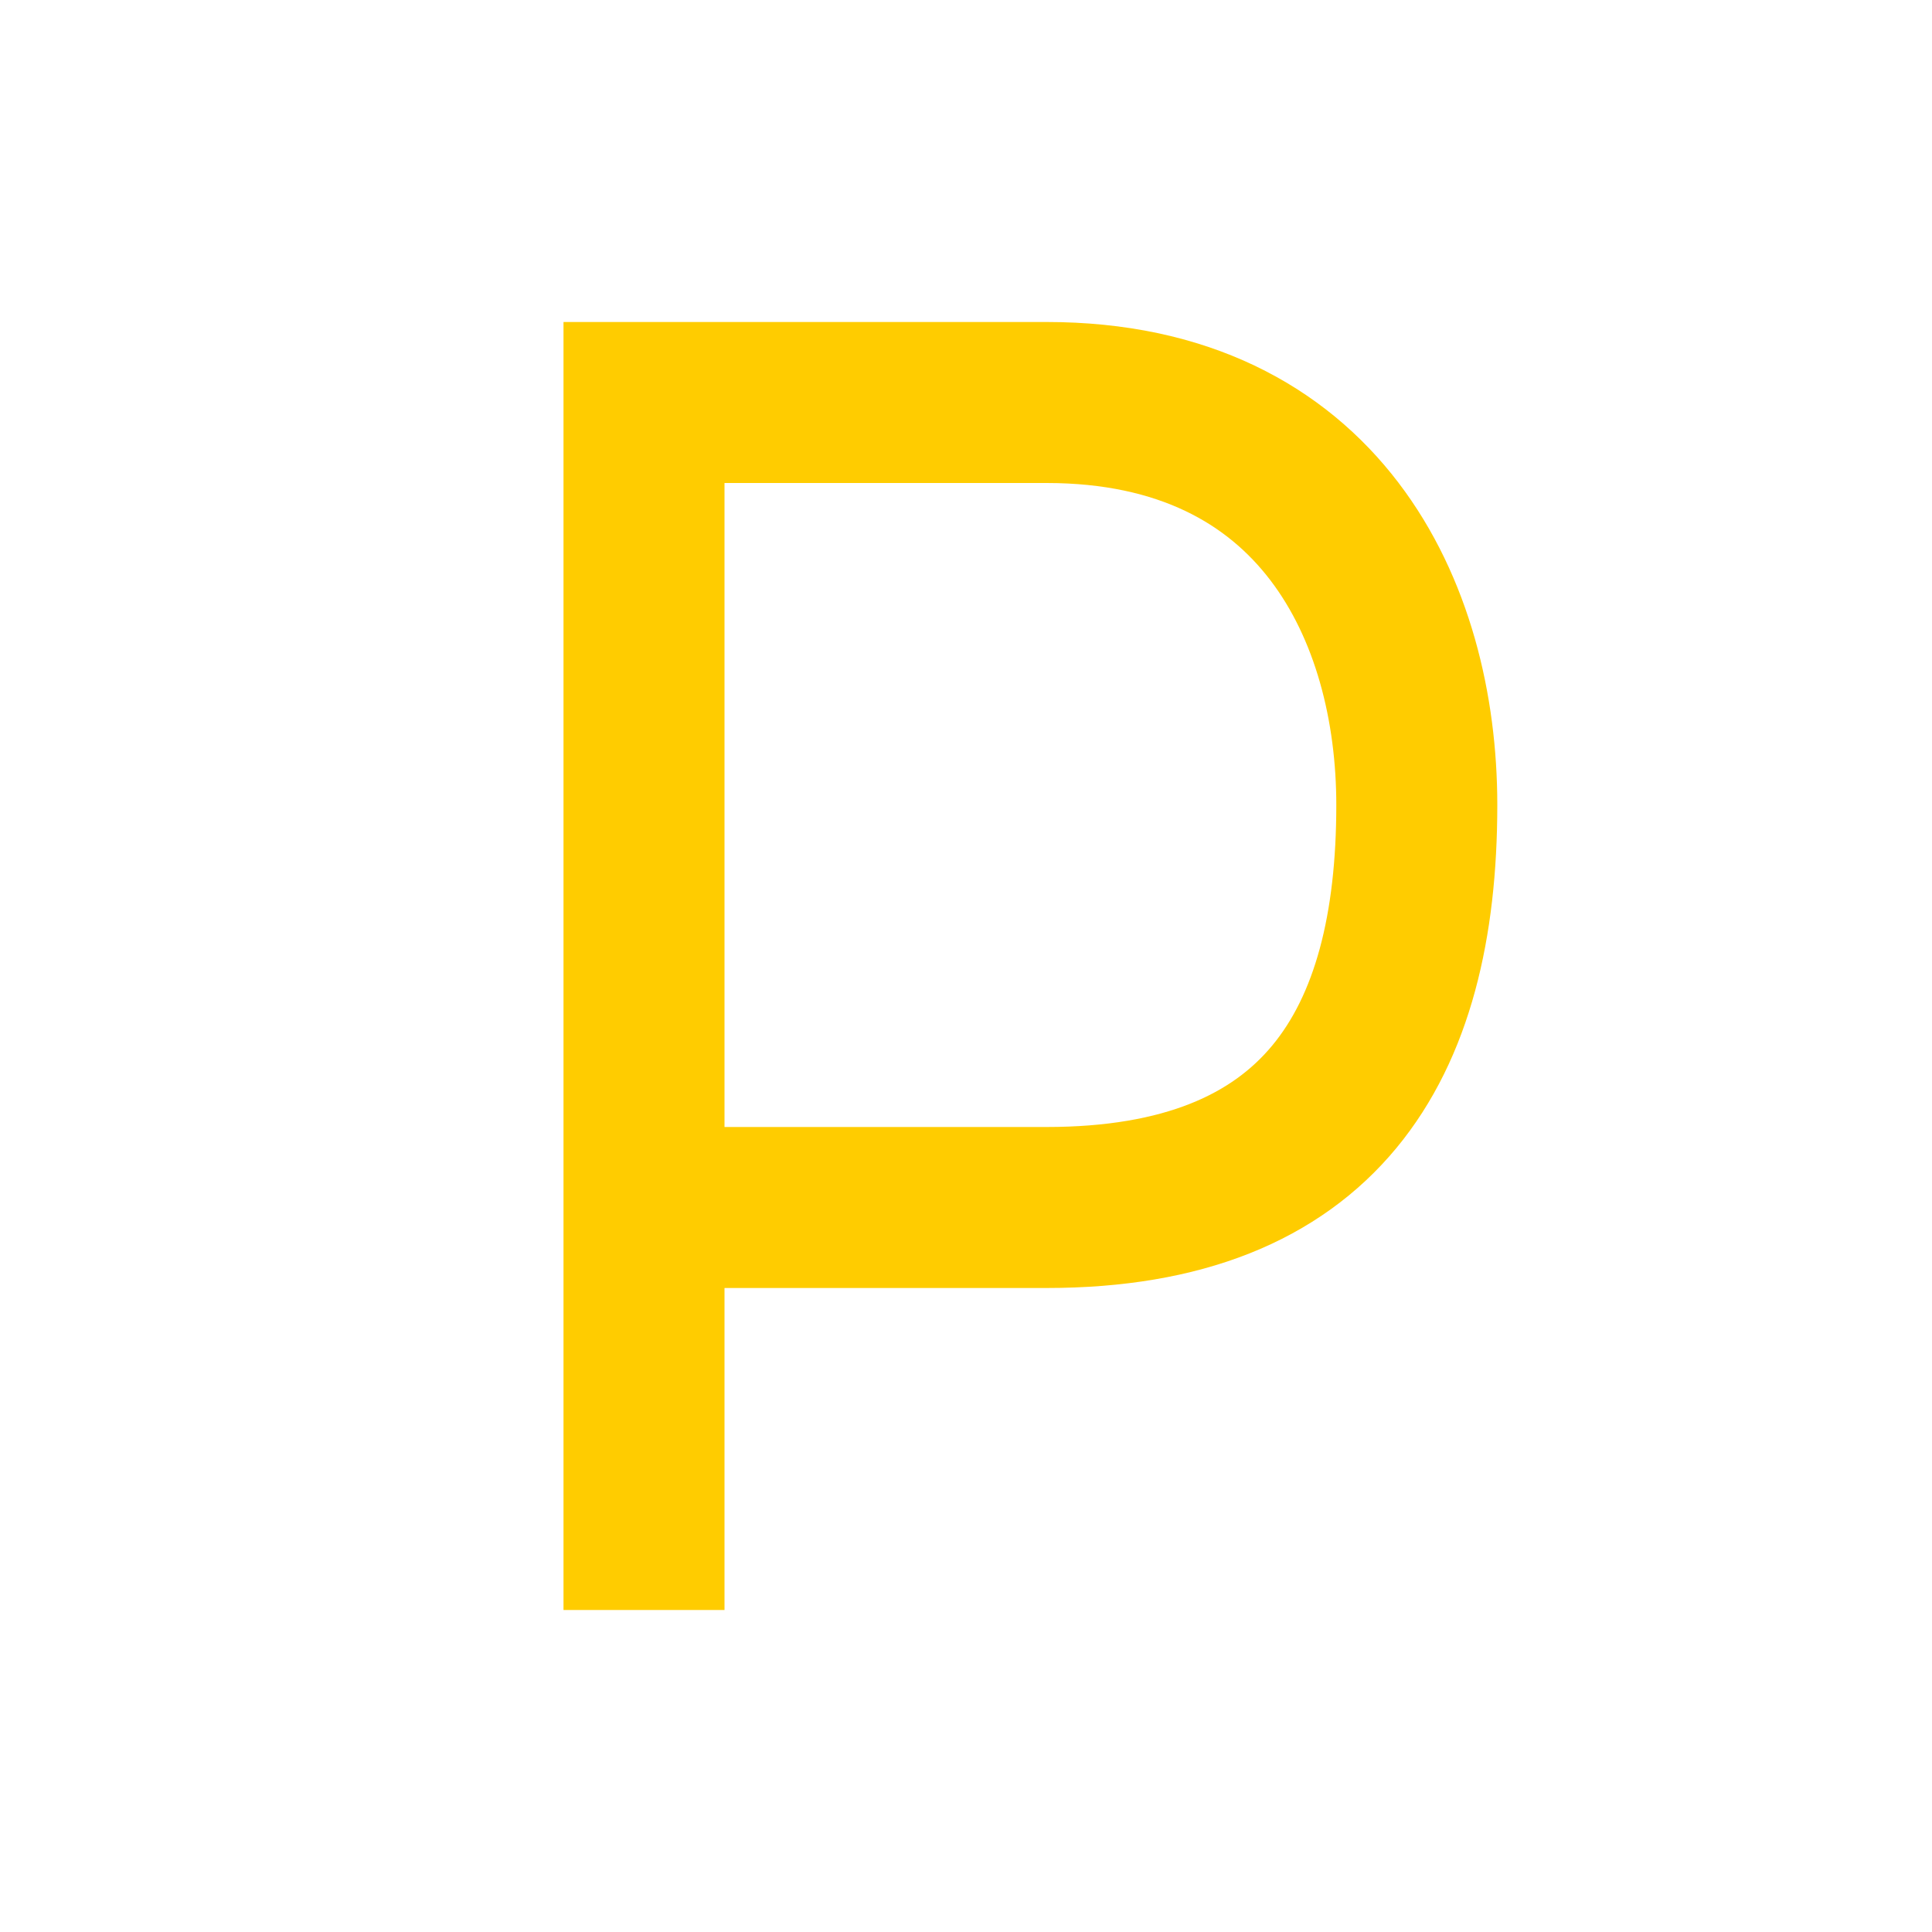
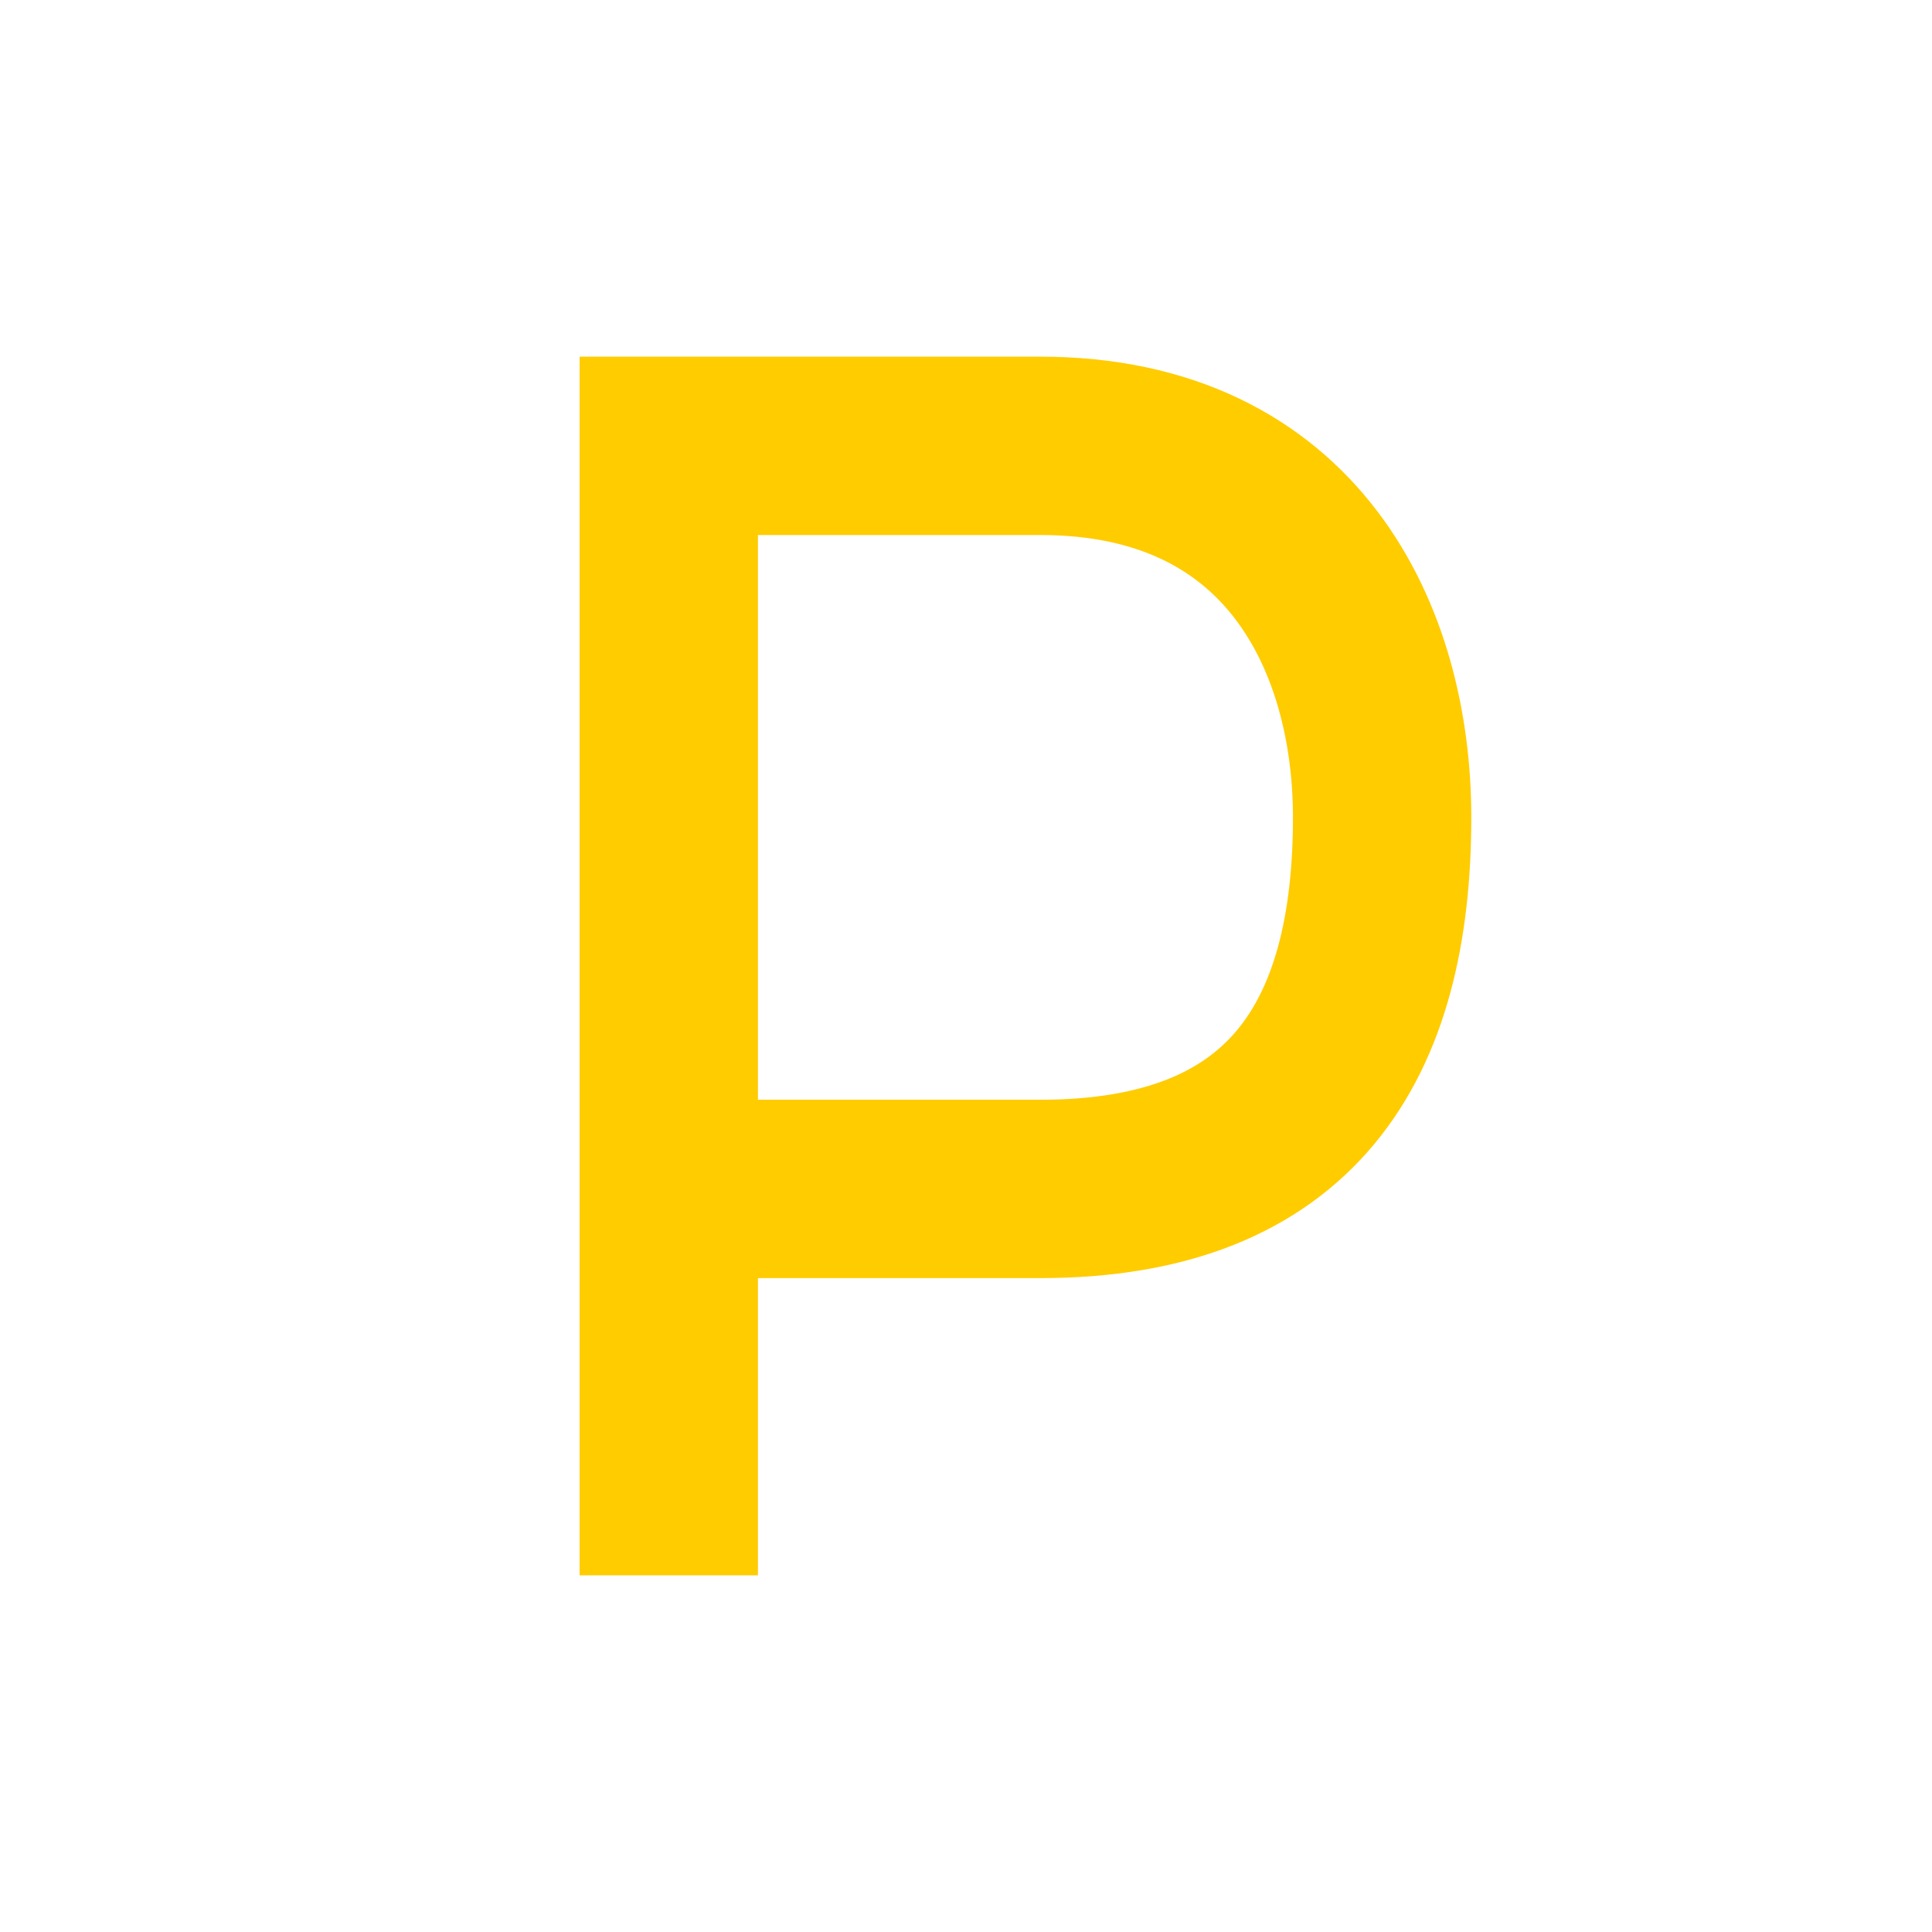
- <svg xmlns="http://www.w3.org/2000/svg" viewBox="-10 -10 120 120">
-   <path d="M30 85 V15 H55 C72 15 78 28 78 40 C78 55 72 65 55 65 H30" fill="none" stroke="#ffcc00" stroke-width="10" stroke-linecap="square" stroke-linejoin="miter" />
+ <svg xmlns="http://www.w3.org/2000/svg" viewBox="-15 -15 130 130">
+   <path d="M30 85 V15 H55 C72 15 78 28 78 40 C78 55 72 65 55 65 H30" fill="none" stroke="#ffcc00" stroke-width="12" stroke-linecap="square" stroke-linejoin="miter" />
</svg>
